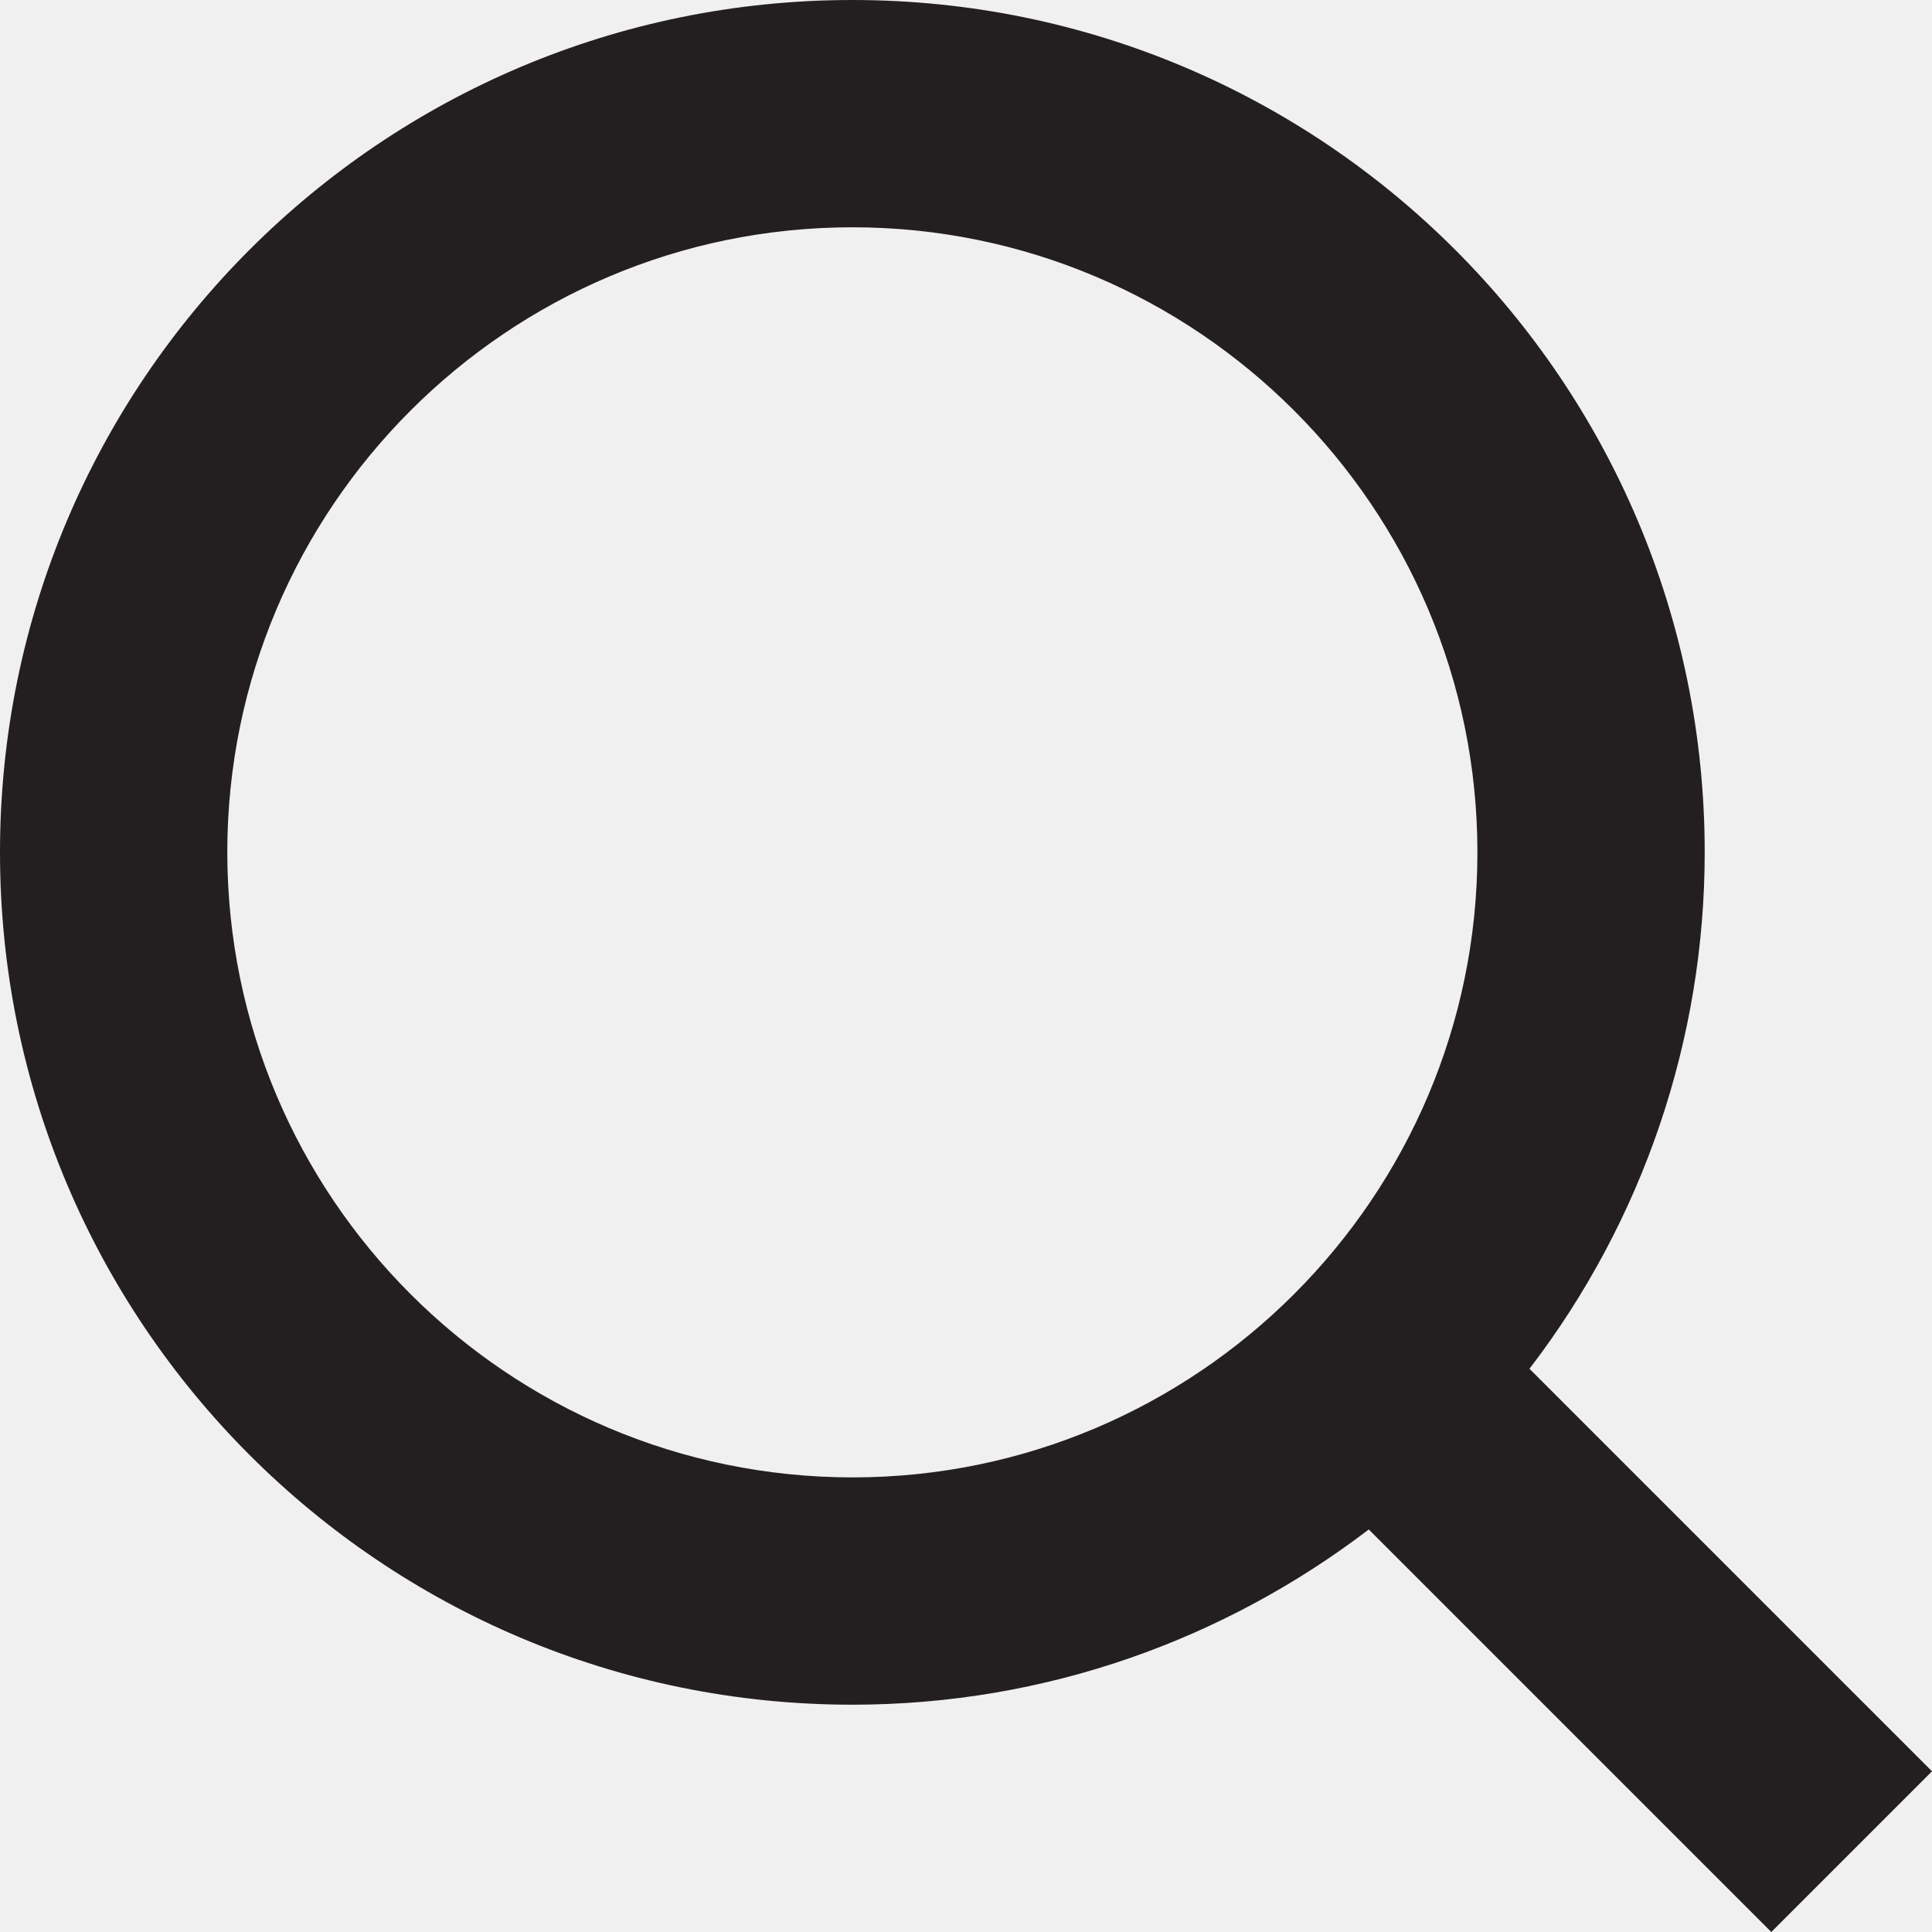
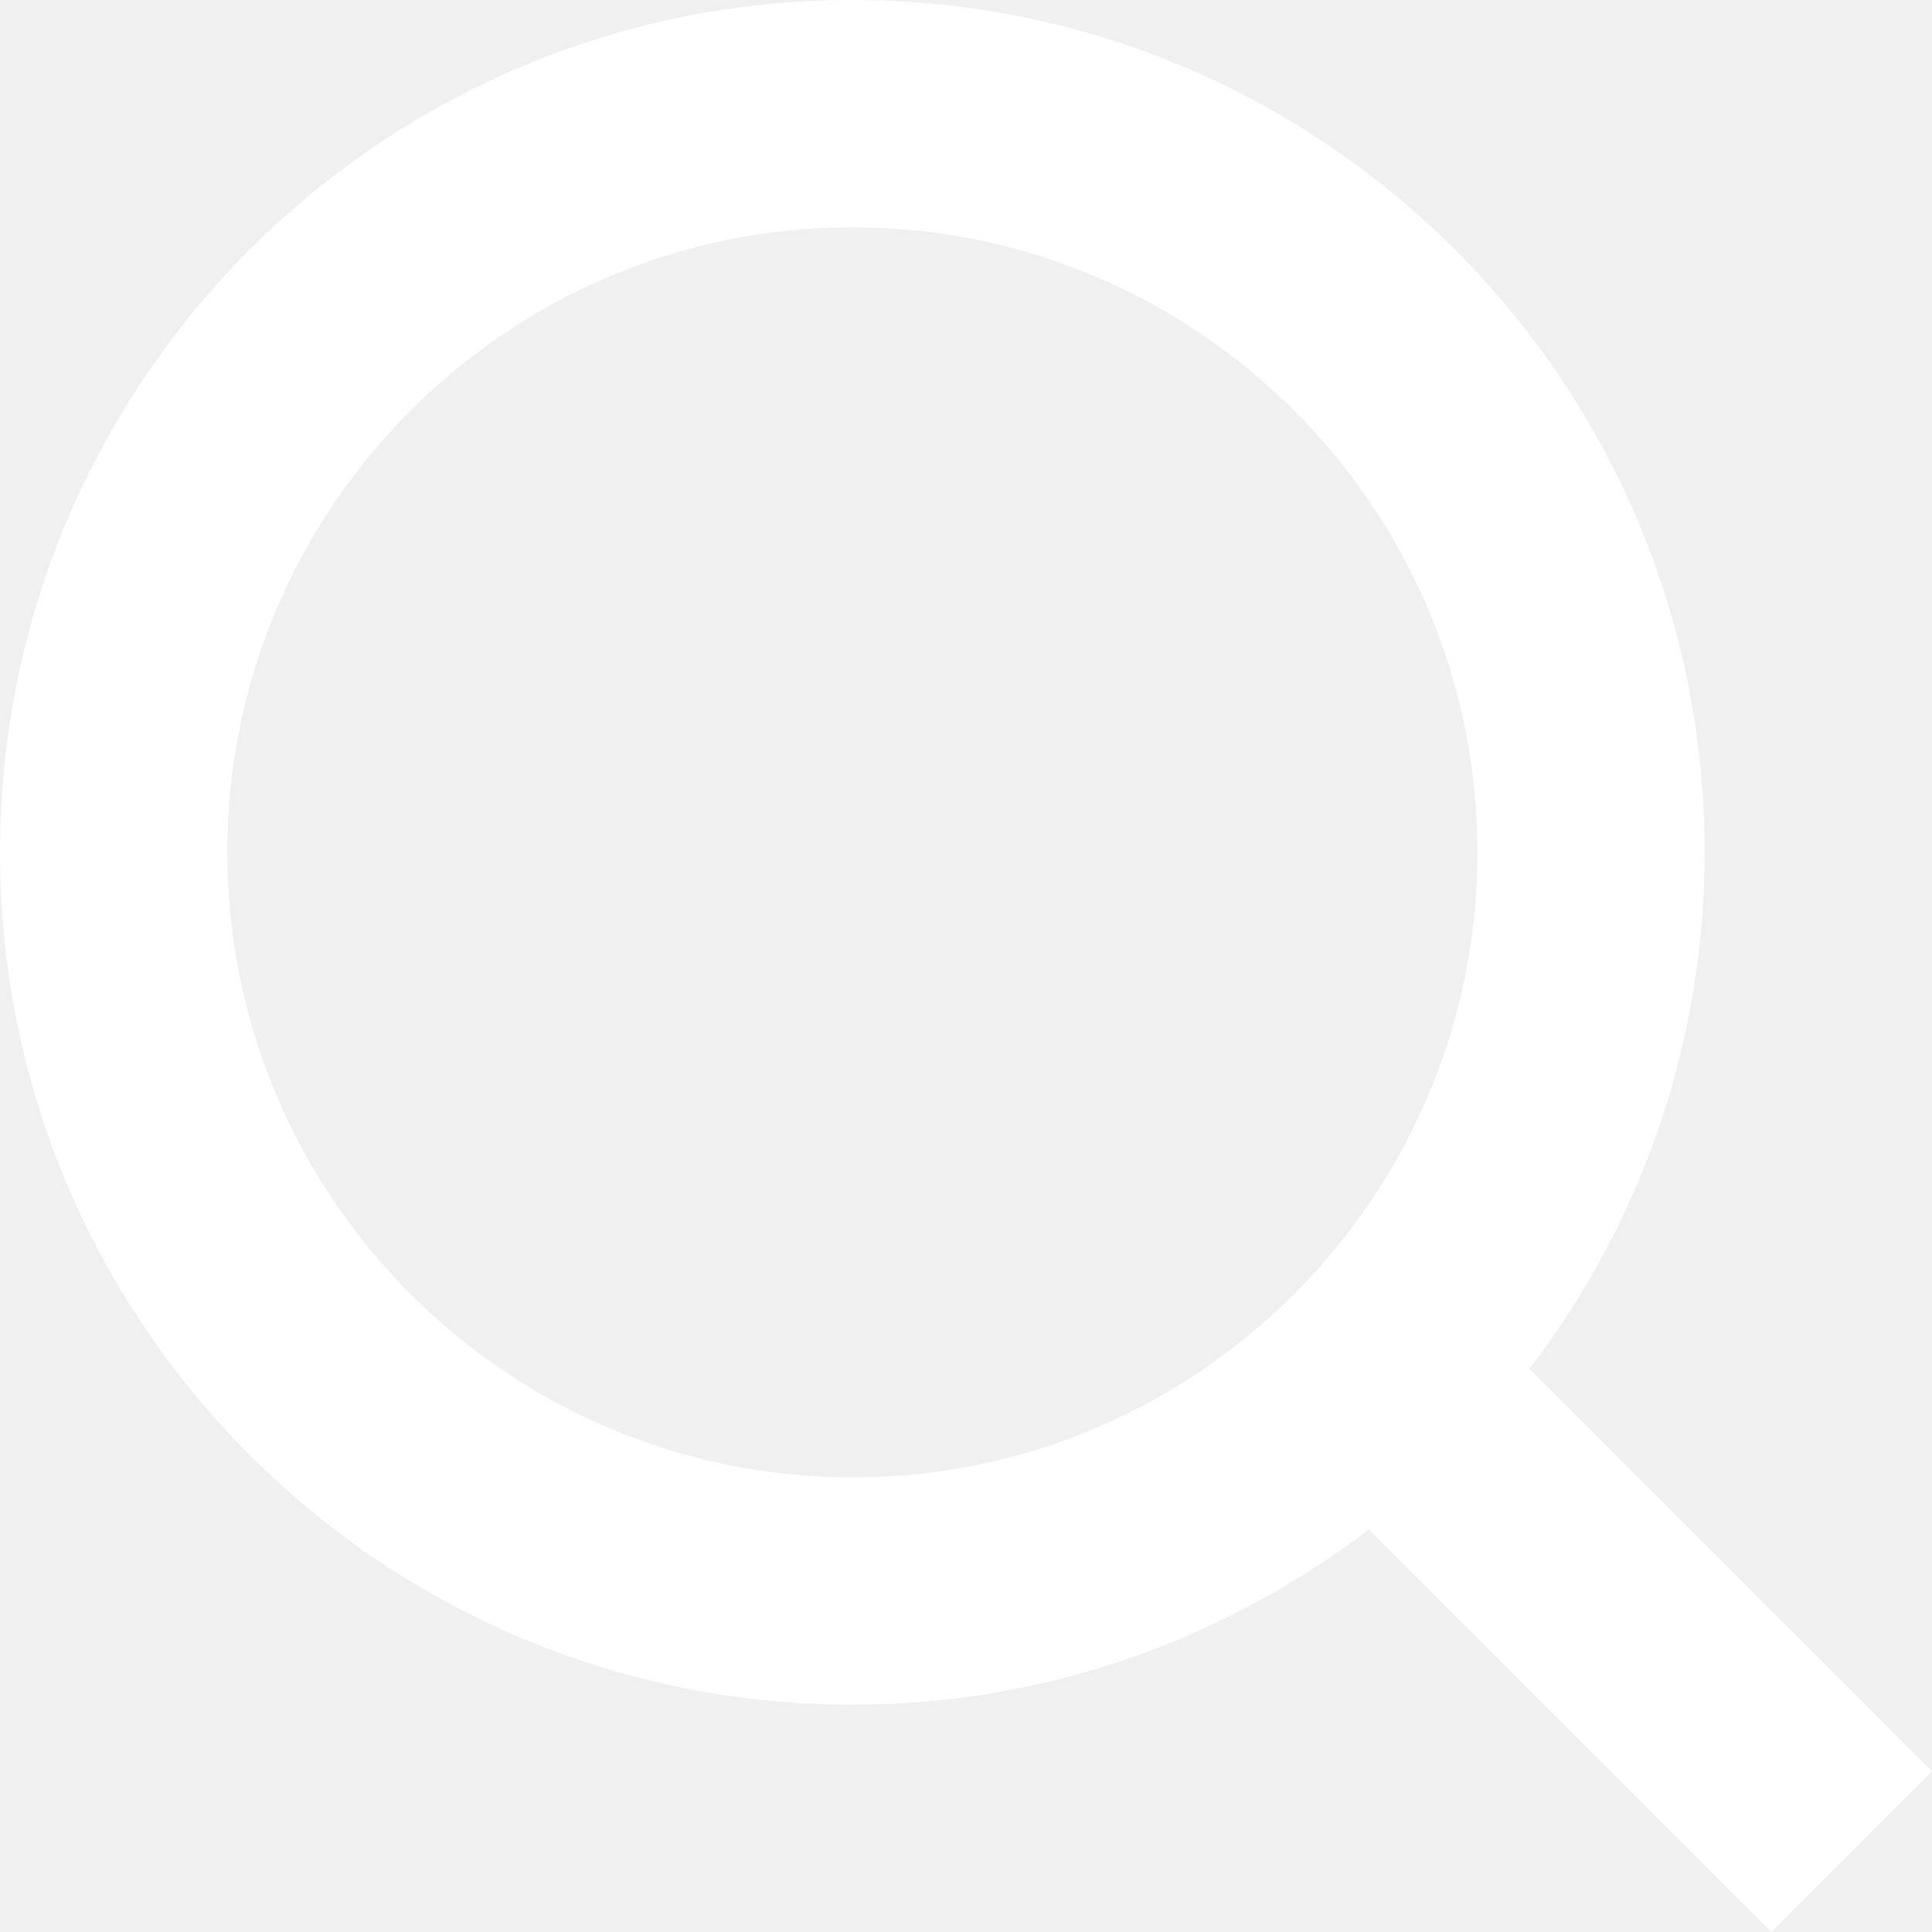
<svg xmlns="http://www.w3.org/2000/svg" width="17" height="17" viewBox="0 0 17 17">
-   <path fill="#231F20" d="M17 15.586l-3.542-3.542A7.465 7.465 0 0 0 15 7.5 7.5 7.5 0 1 0 7.5 15c1.71 0 3.282-.579 4.544-1.542L15.586 17 17 15.586zM2 7.5C2 4.467 4.467 2 7.5 2 10.532 2 13 4.467 13 7.5c0 3.032-2.468 5.5-5.5 5.5A5.506 5.506 0 0 1 2 7.5z" />
+   <path fill="#ffffff" d="M17 15.586l-3.542-3.542A7.465 7.465 0 0 0 15 7.5 7.5 7.5 0 1 0 7.5 15c1.71 0 3.282-.579 4.544-1.542L15.586 17 17 15.586zM2 7.5C2 4.467 4.467 2 7.5 2 10.532 2 13 4.467 13 7.5c0 3.032-2.468 5.5-5.5 5.5A5.506 5.506 0 0 1 2 7.5z" />
</svg>
